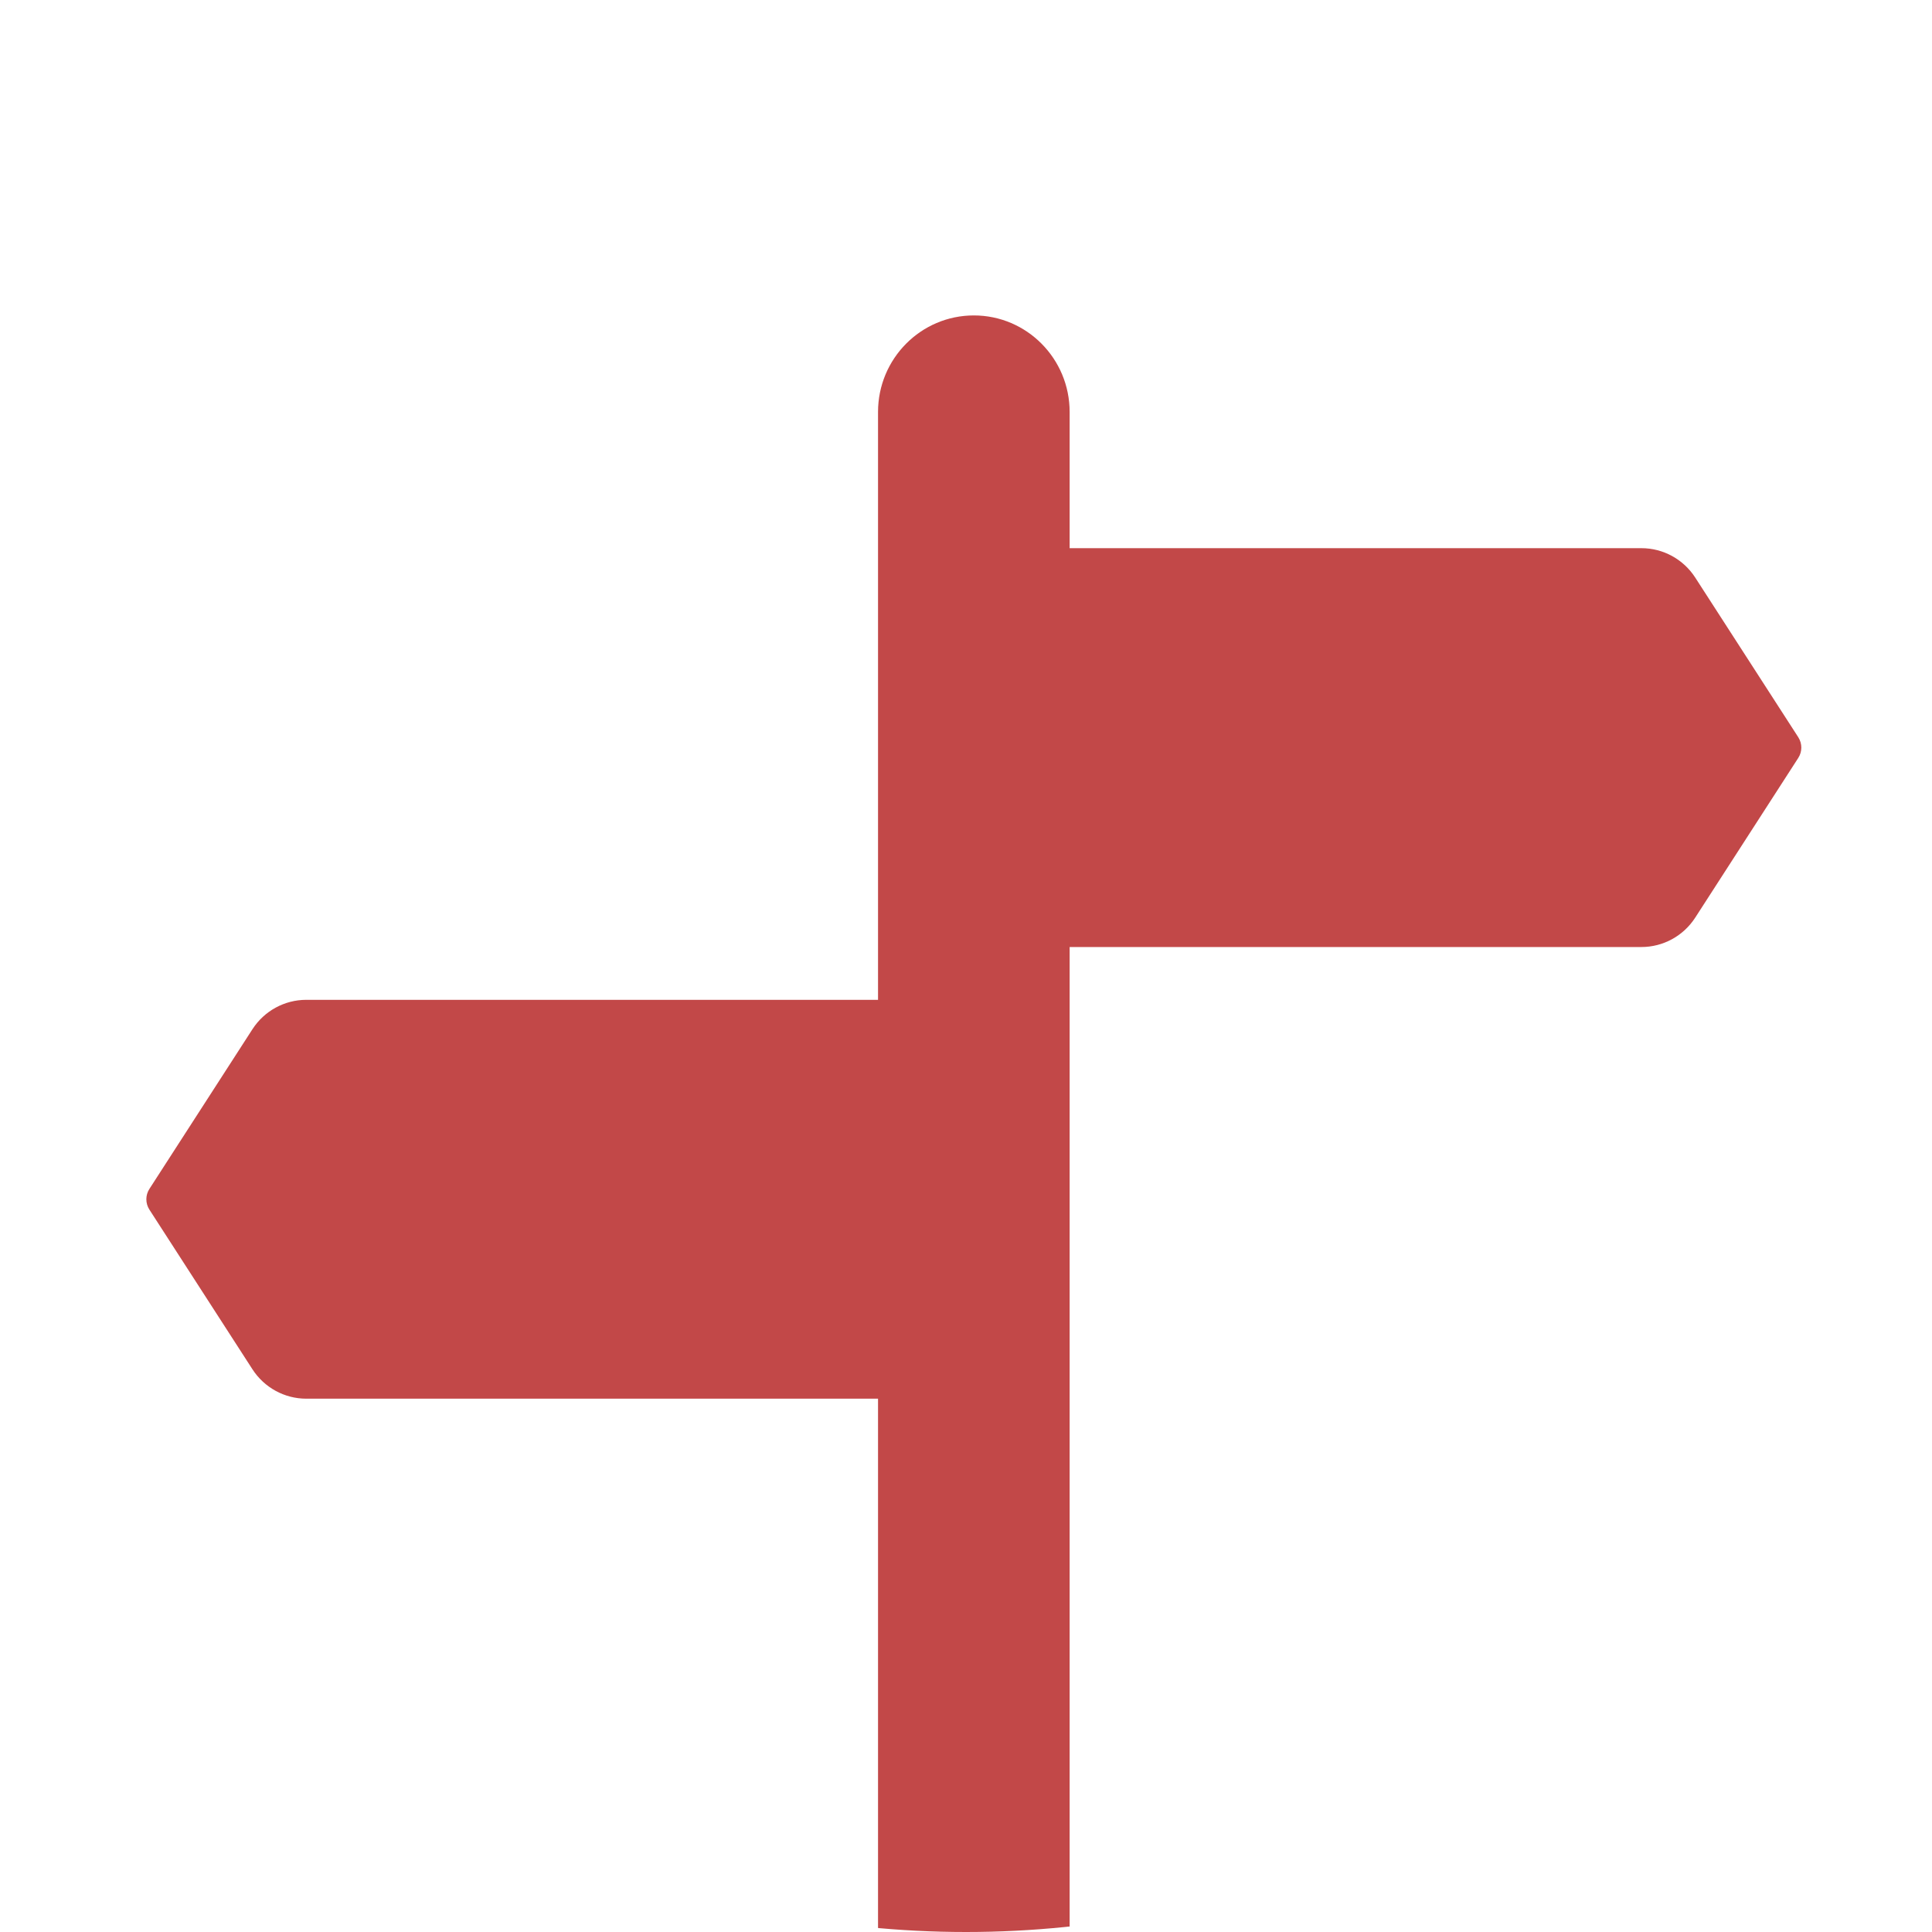
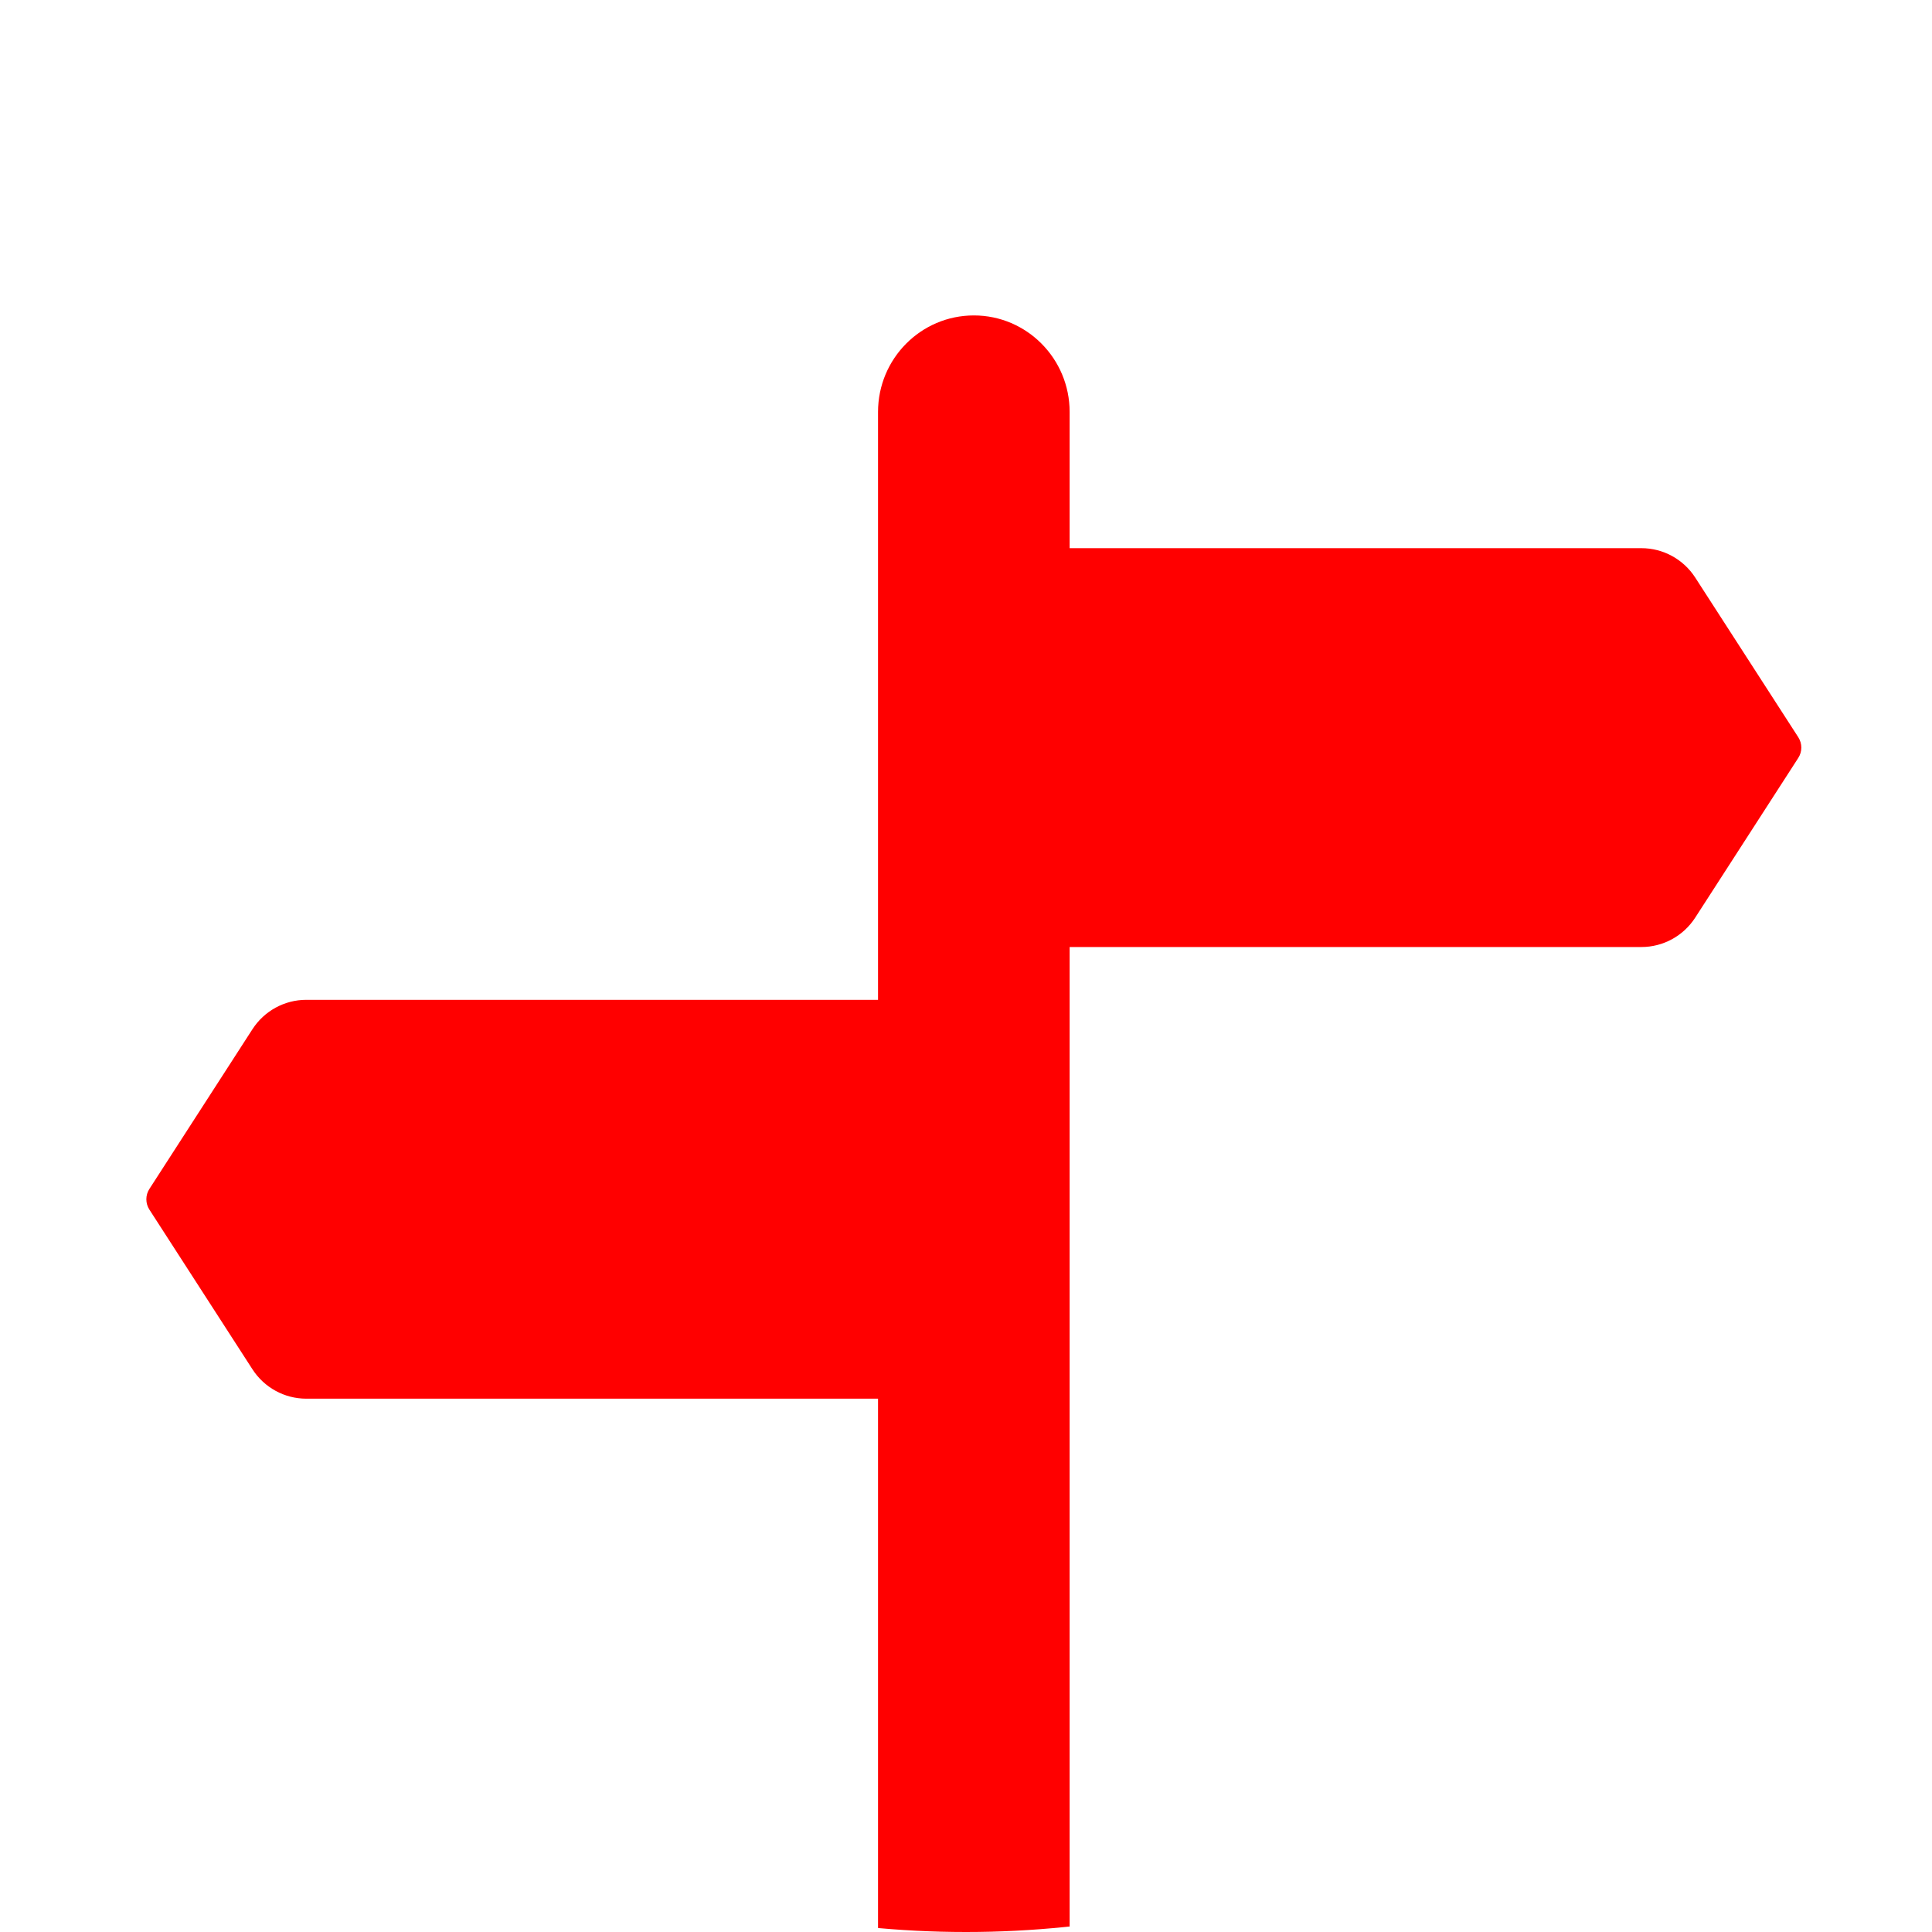
<svg xmlns="http://www.w3.org/2000/svg" width="45" height="45" viewBox="0 0 45 45" fill="none">
  <mask id="mask0" mask-type="alpha" maskUnits="userSpaceOnUse" x="0" y="0" width="45" height="45">
    <circle cx="22.5" cy="22.5" r="22.5" fill="#C4C4C4" />
  </mask>
  <g mask="url(#mask0)">
-     <path d="M39.486 13.454C39.21 13.026 38.738 12.768 38.232 12.768H24.914V9.596C24.914 8.354 23.915 7.347 22.683 7.347C21.45 7.347 20.451 8.354 20.451 9.596V23.288H7.133C6.627 23.288 6.155 23.546 5.879 23.974L3.48 27.692C3.385 27.838 3.385 28.028 3.48 28.175L5.879 31.892C6.155 32.32 6.627 32.578 7.133 32.578H20.451V61.553H16.3C15.067 61.553 14.068 62.56 14.068 63.803C14.068 65.045 15.067 66.052 16.3 66.052H29.066C30.298 66.052 31.297 65.045 31.297 63.803C31.297 62.56 30.298 61.553 29.066 61.553H24.914V22.058H38.232C38.738 22.058 39.21 21.8 39.486 21.372L41.885 17.654C41.98 17.508 41.98 17.318 41.885 17.171L39.486 13.454Z" fill="#C24848" />
+     <path d="M39.486 13.454C39.21 13.026 38.738 12.768 38.232 12.768H24.914V9.596C24.914 8.354 23.915 7.347 22.683 7.347C21.45 7.347 20.451 8.354 20.451 9.596V23.288H7.133C6.627 23.288 6.155 23.546 5.879 23.974L3.48 27.692C3.385 27.838 3.385 28.028 3.48 28.175L5.879 31.892C6.155 32.32 6.627 32.578 7.133 32.578H20.451V61.553H16.3C15.067 61.553 14.068 62.56 14.068 63.803C14.068 65.045 15.067 66.052 16.3 66.052H29.066C30.298 66.052 31.297 65.045 31.297 63.803C31.297 62.56 30.298 61.553 29.066 61.553H24.914V22.058H38.232C38.738 22.058 39.21 21.8 39.486 21.372L41.885 17.654C41.98 17.508 41.98 17.318 41.885 17.171L39.486 13.454Z" fill="#FF0000" />
  </g>
</svg>
